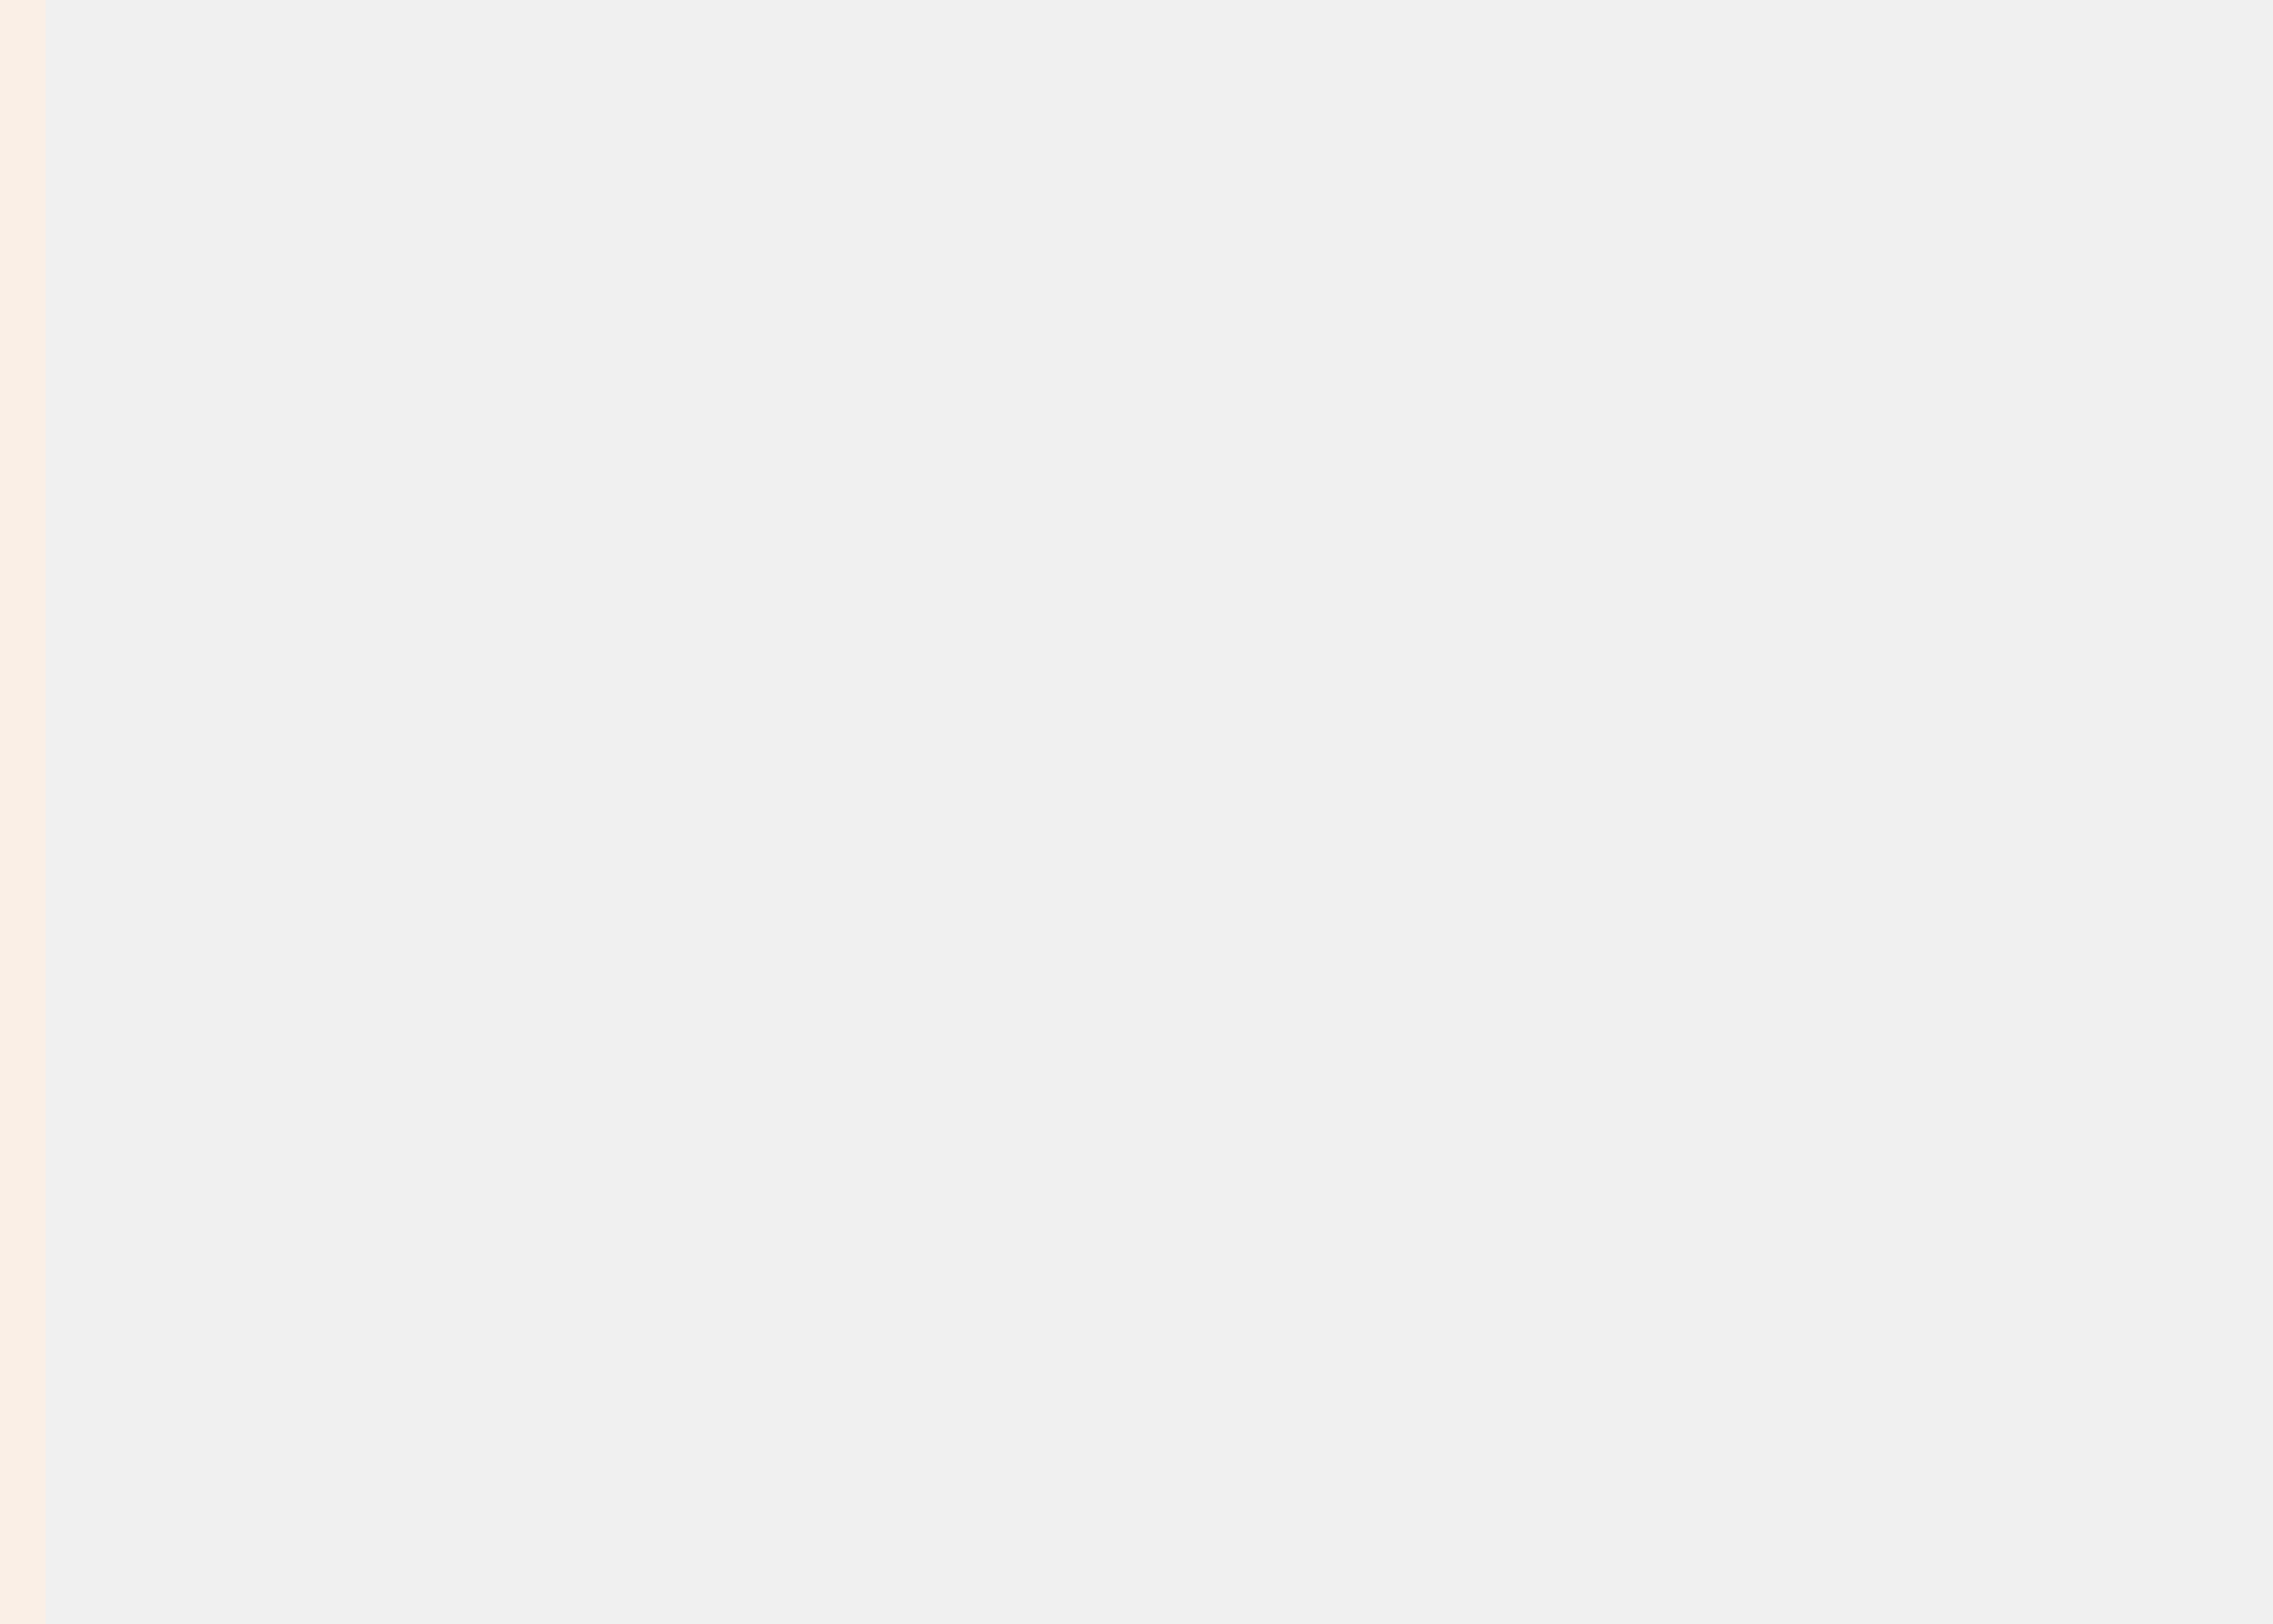
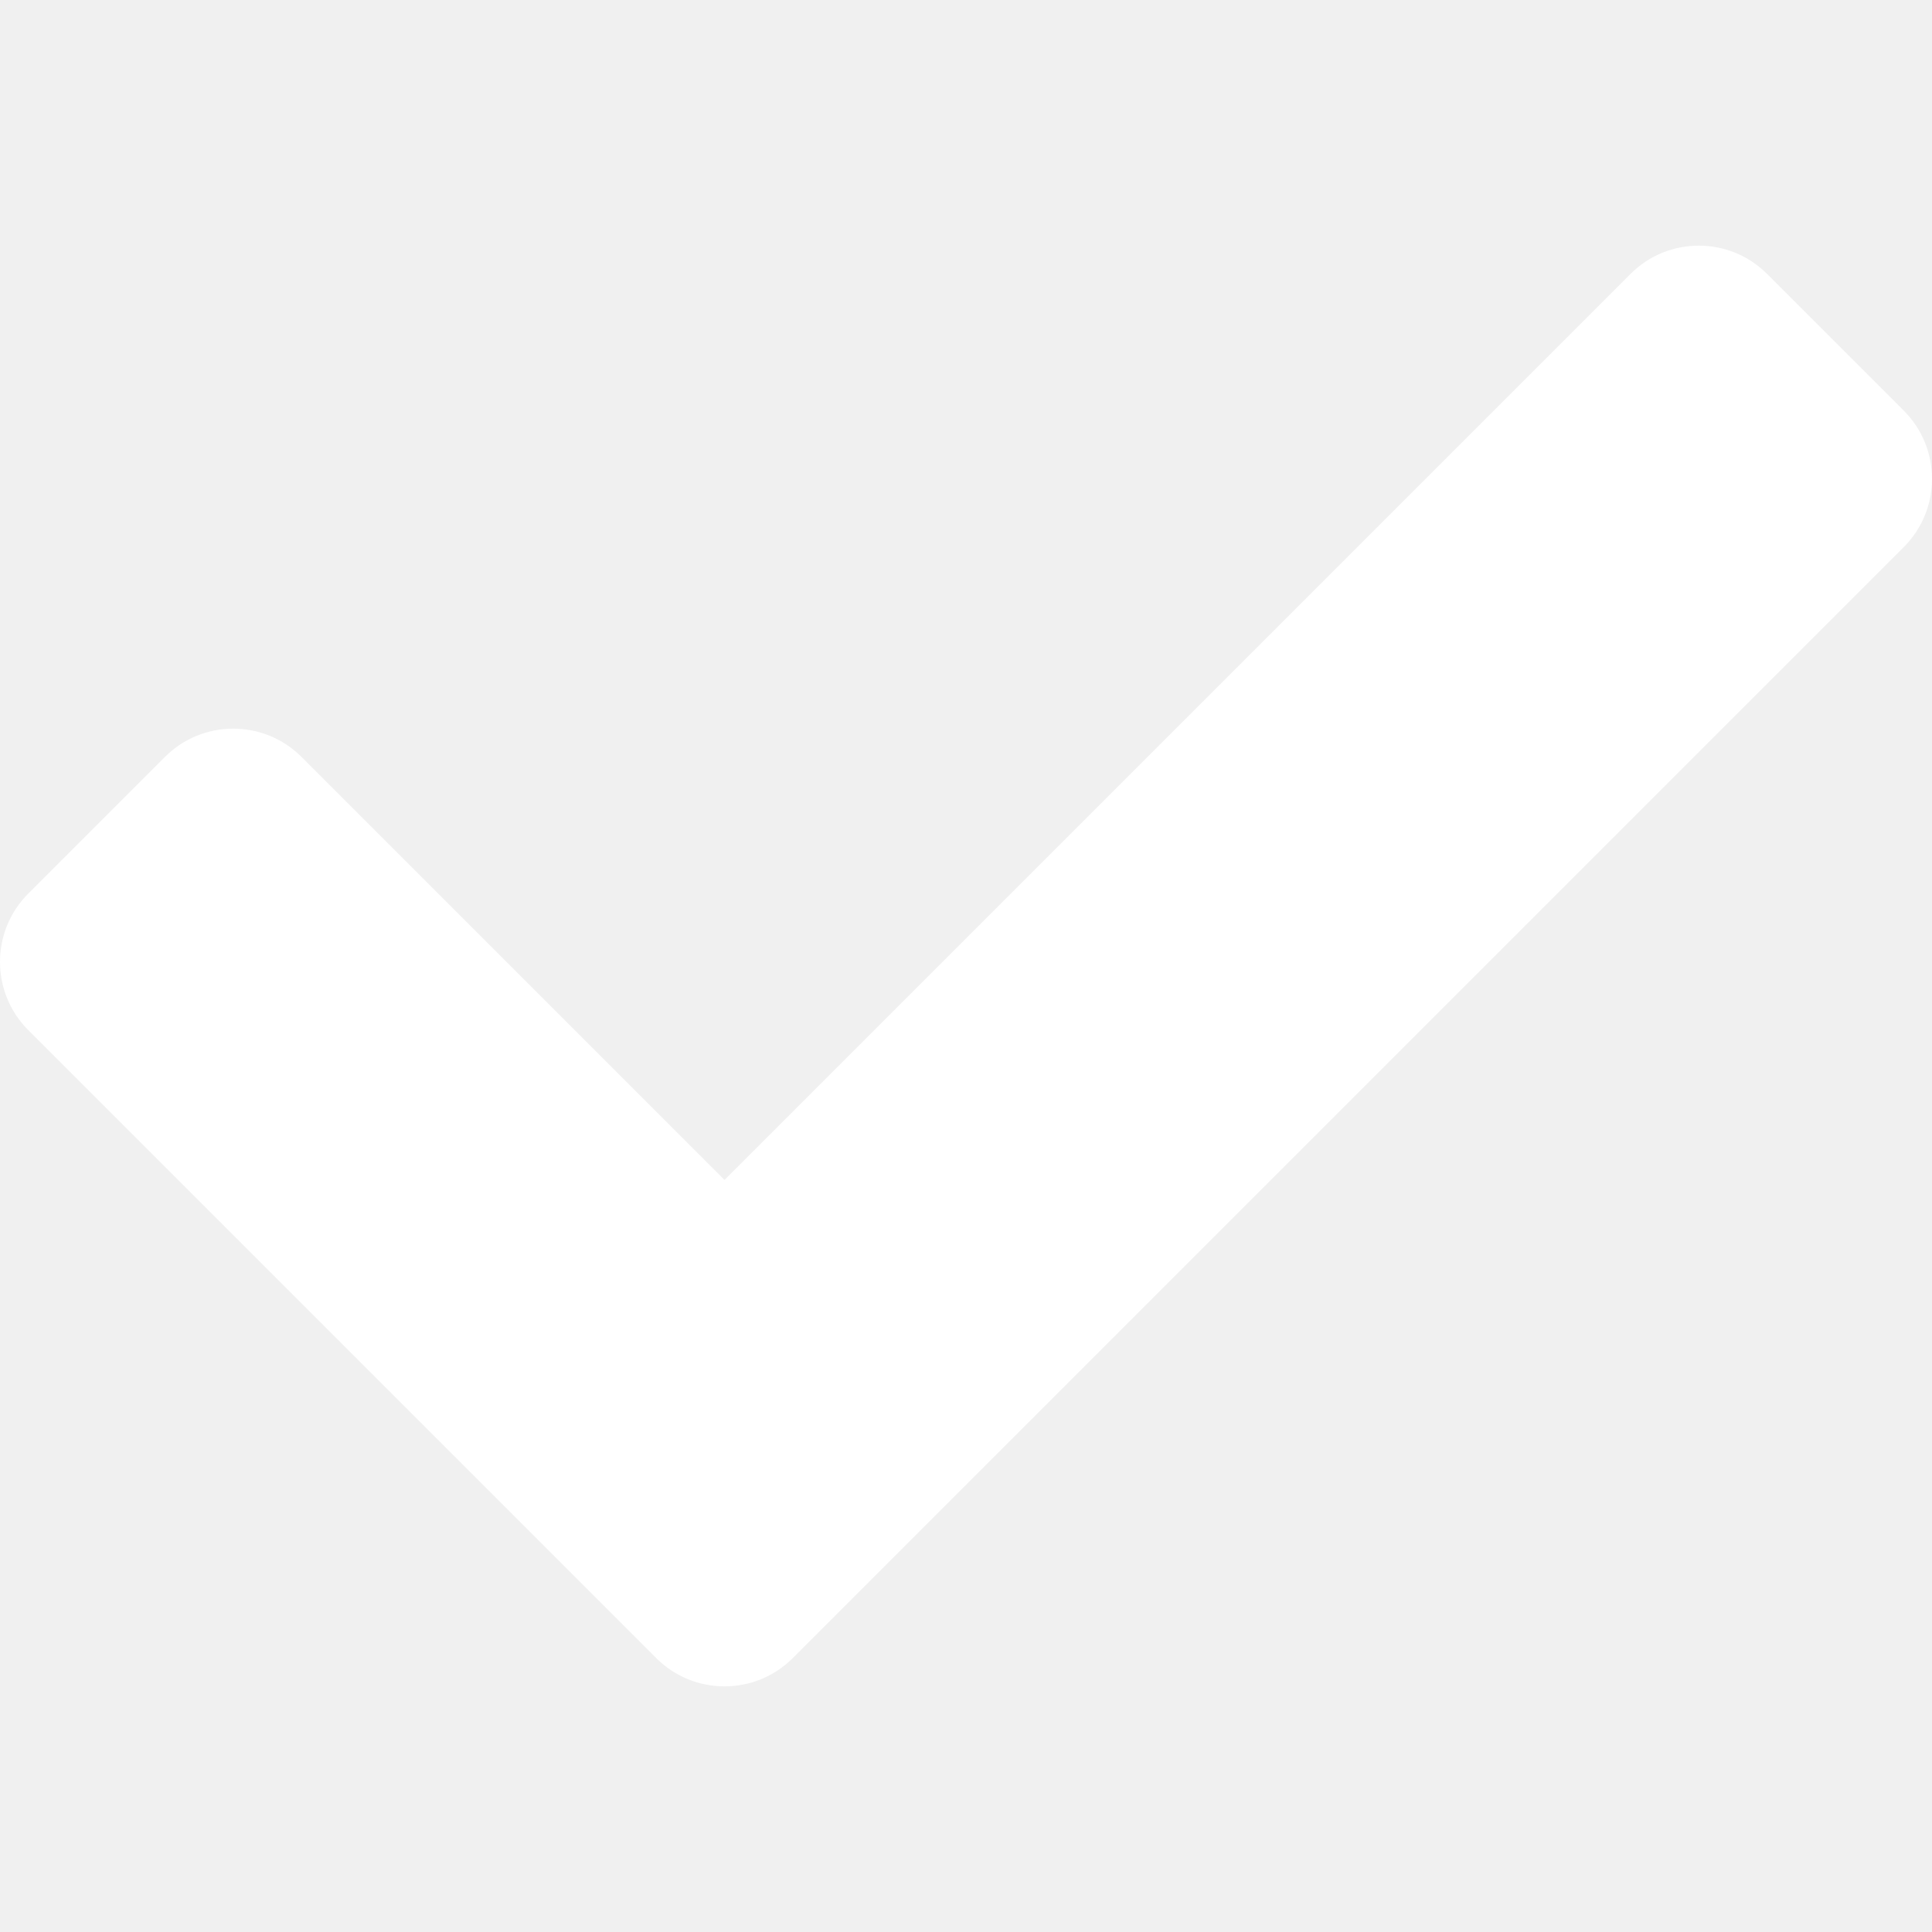
- <svg xmlns="http://www.w3.org/2000/svg" width="14px" height="10px" viewBox="0 0 14 10" version="1.1">
-   <defs />
-   <g id="Customify" stroke="none" stroke-width="1" fill="none" fill-rule="evenodd" font-family="FontAwesome" font-size="14" font-weight="normal">
-     <g id="Customify-1.5.0---Default-State" transform="translate(-48, -273)" fill="#FAEFE6">
-       <text id="">
-         <tspan x="48" y="283"></tspan>
-       </text>
-     </g>
-   </g>
+ <svg xmlns="http://www.w3.org/2000/svg" fill="#FFFFFF" viewBox="0 0 512 512">
+   <path d="M173.898 439.404l-166.4-166.4c-9.997-9.997-9.997-26.206 0-36.204l36.203-36.204c9.997-9.998 26.207-9.998 36.204 0L192 312.69 432.095 72.596c9.997-9.997 26.207-9.997 36.204 0l36.203 36.204c9.997 9.997 9.997 26.206 0 36.204l-294.4 294.401c-9.998 9.997-26.207 9.997-36.204-.001z" />
</svg>
